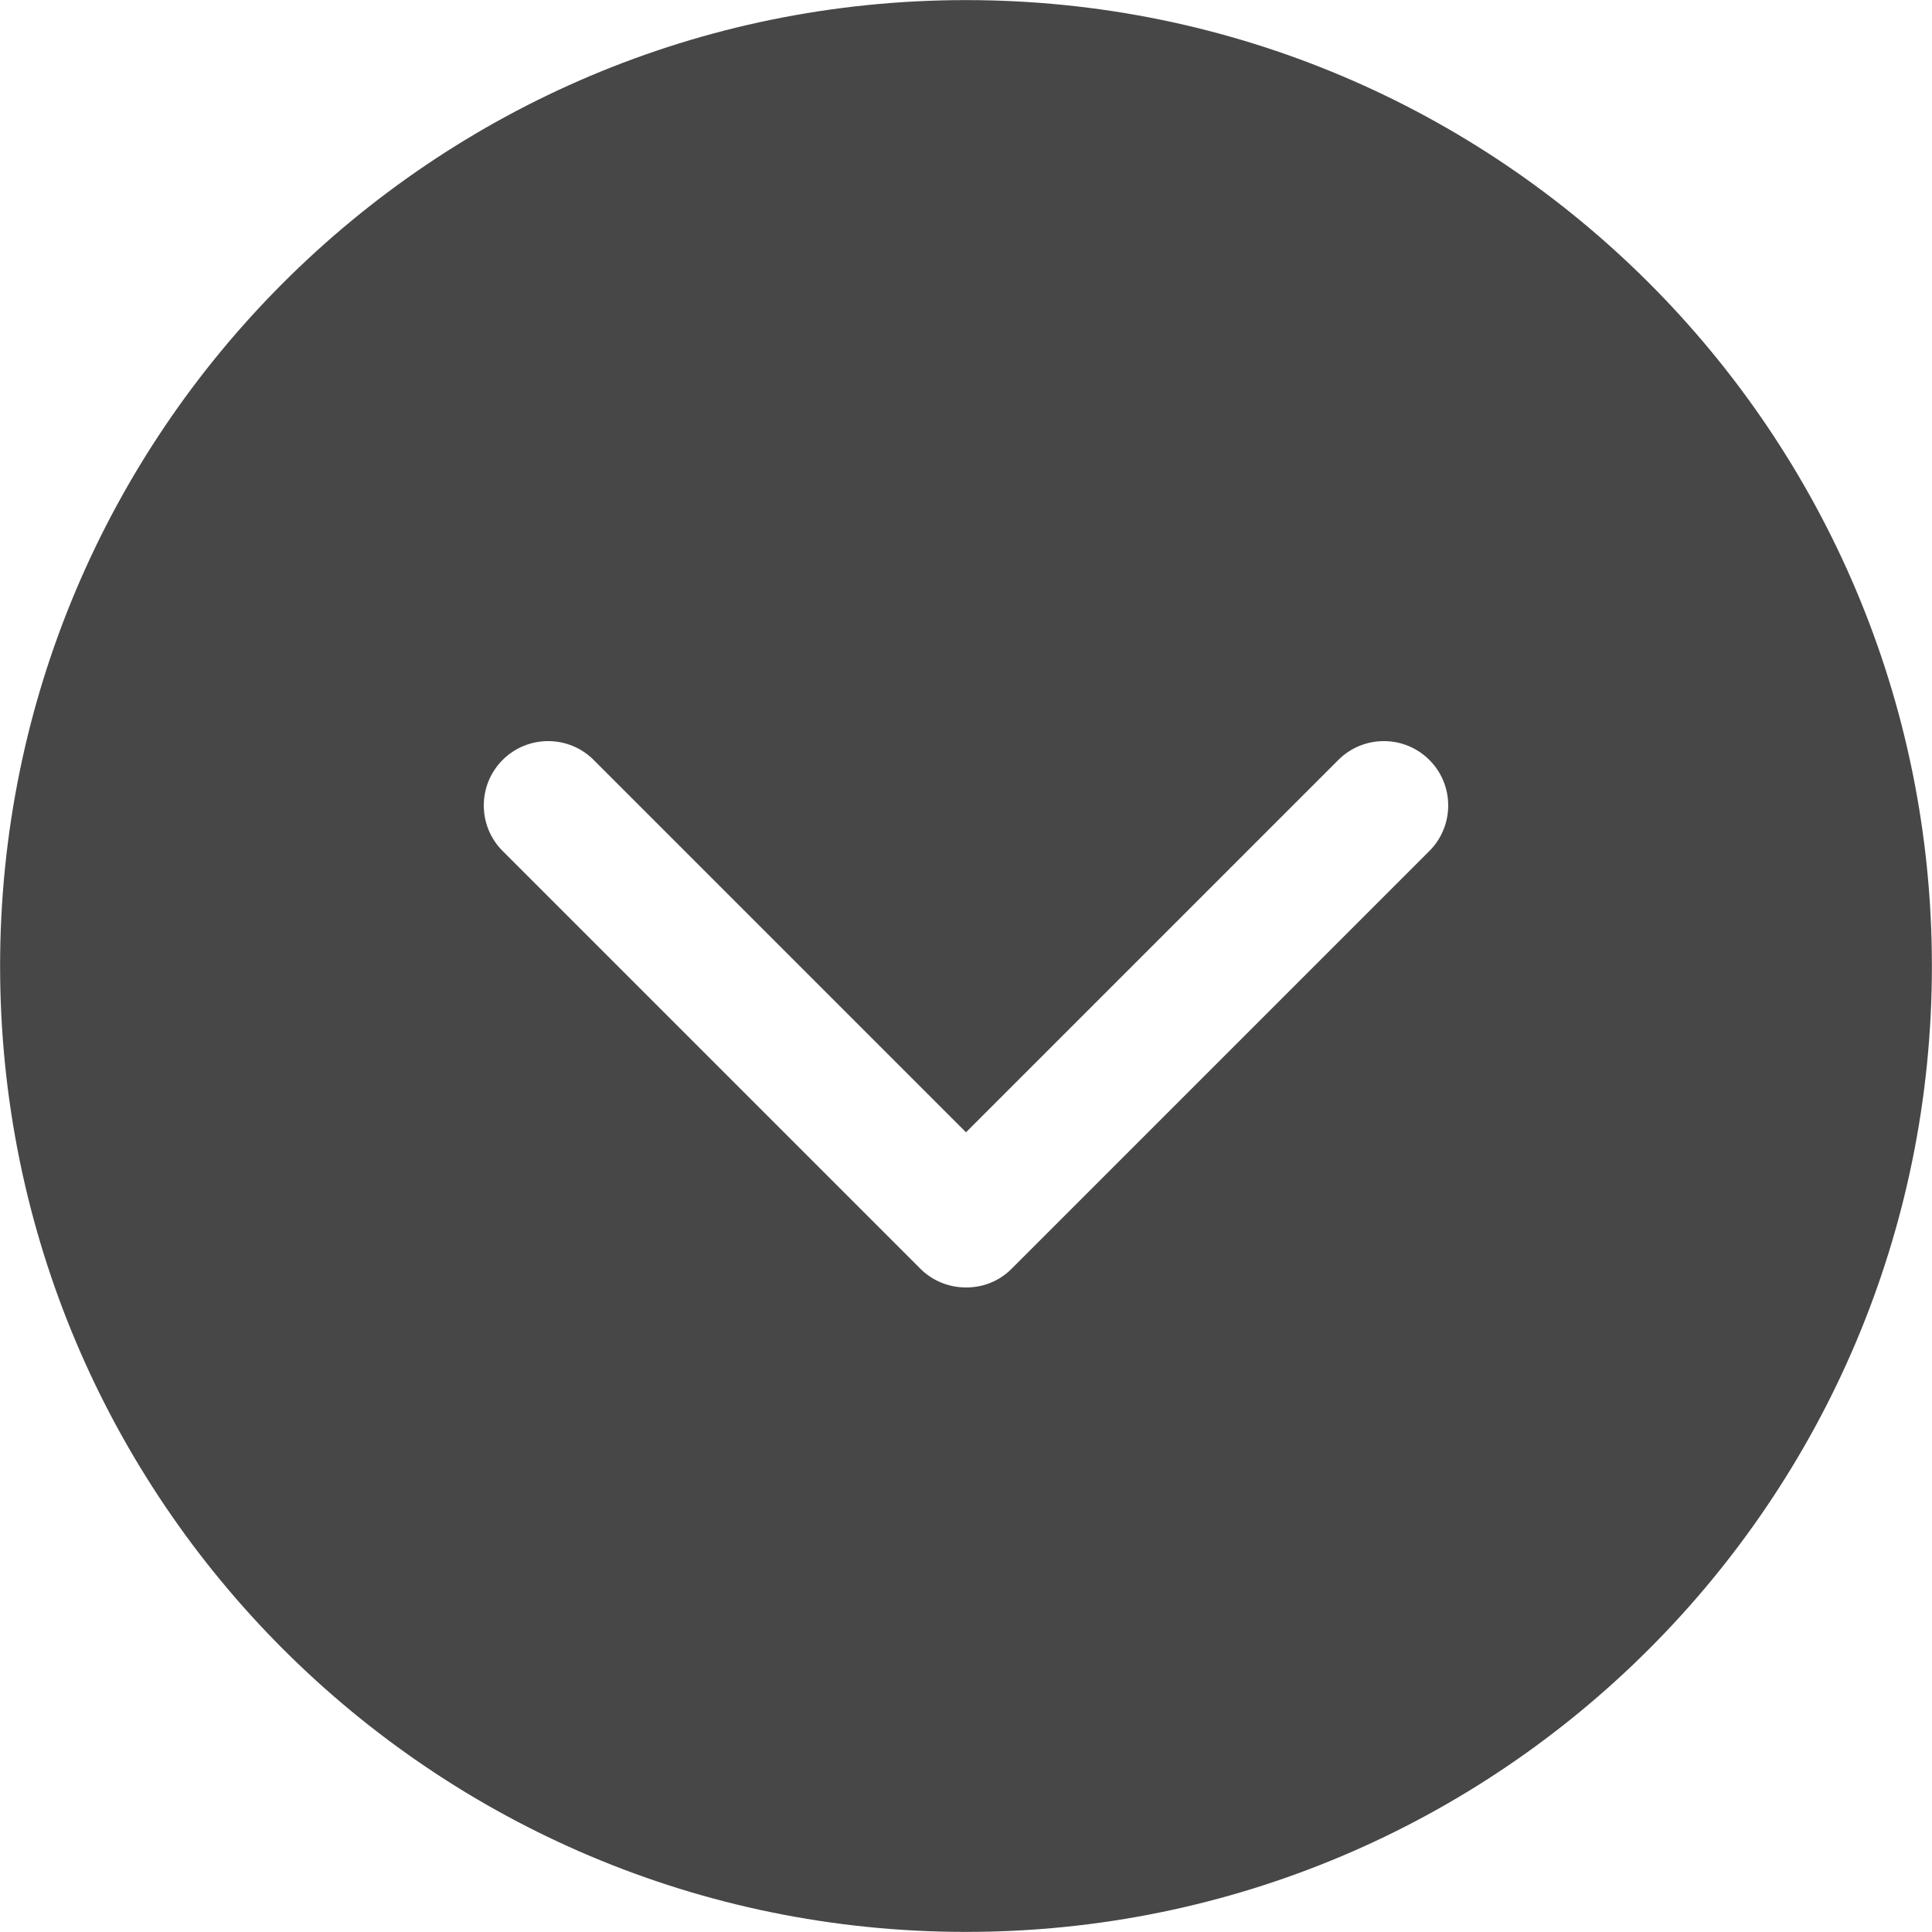
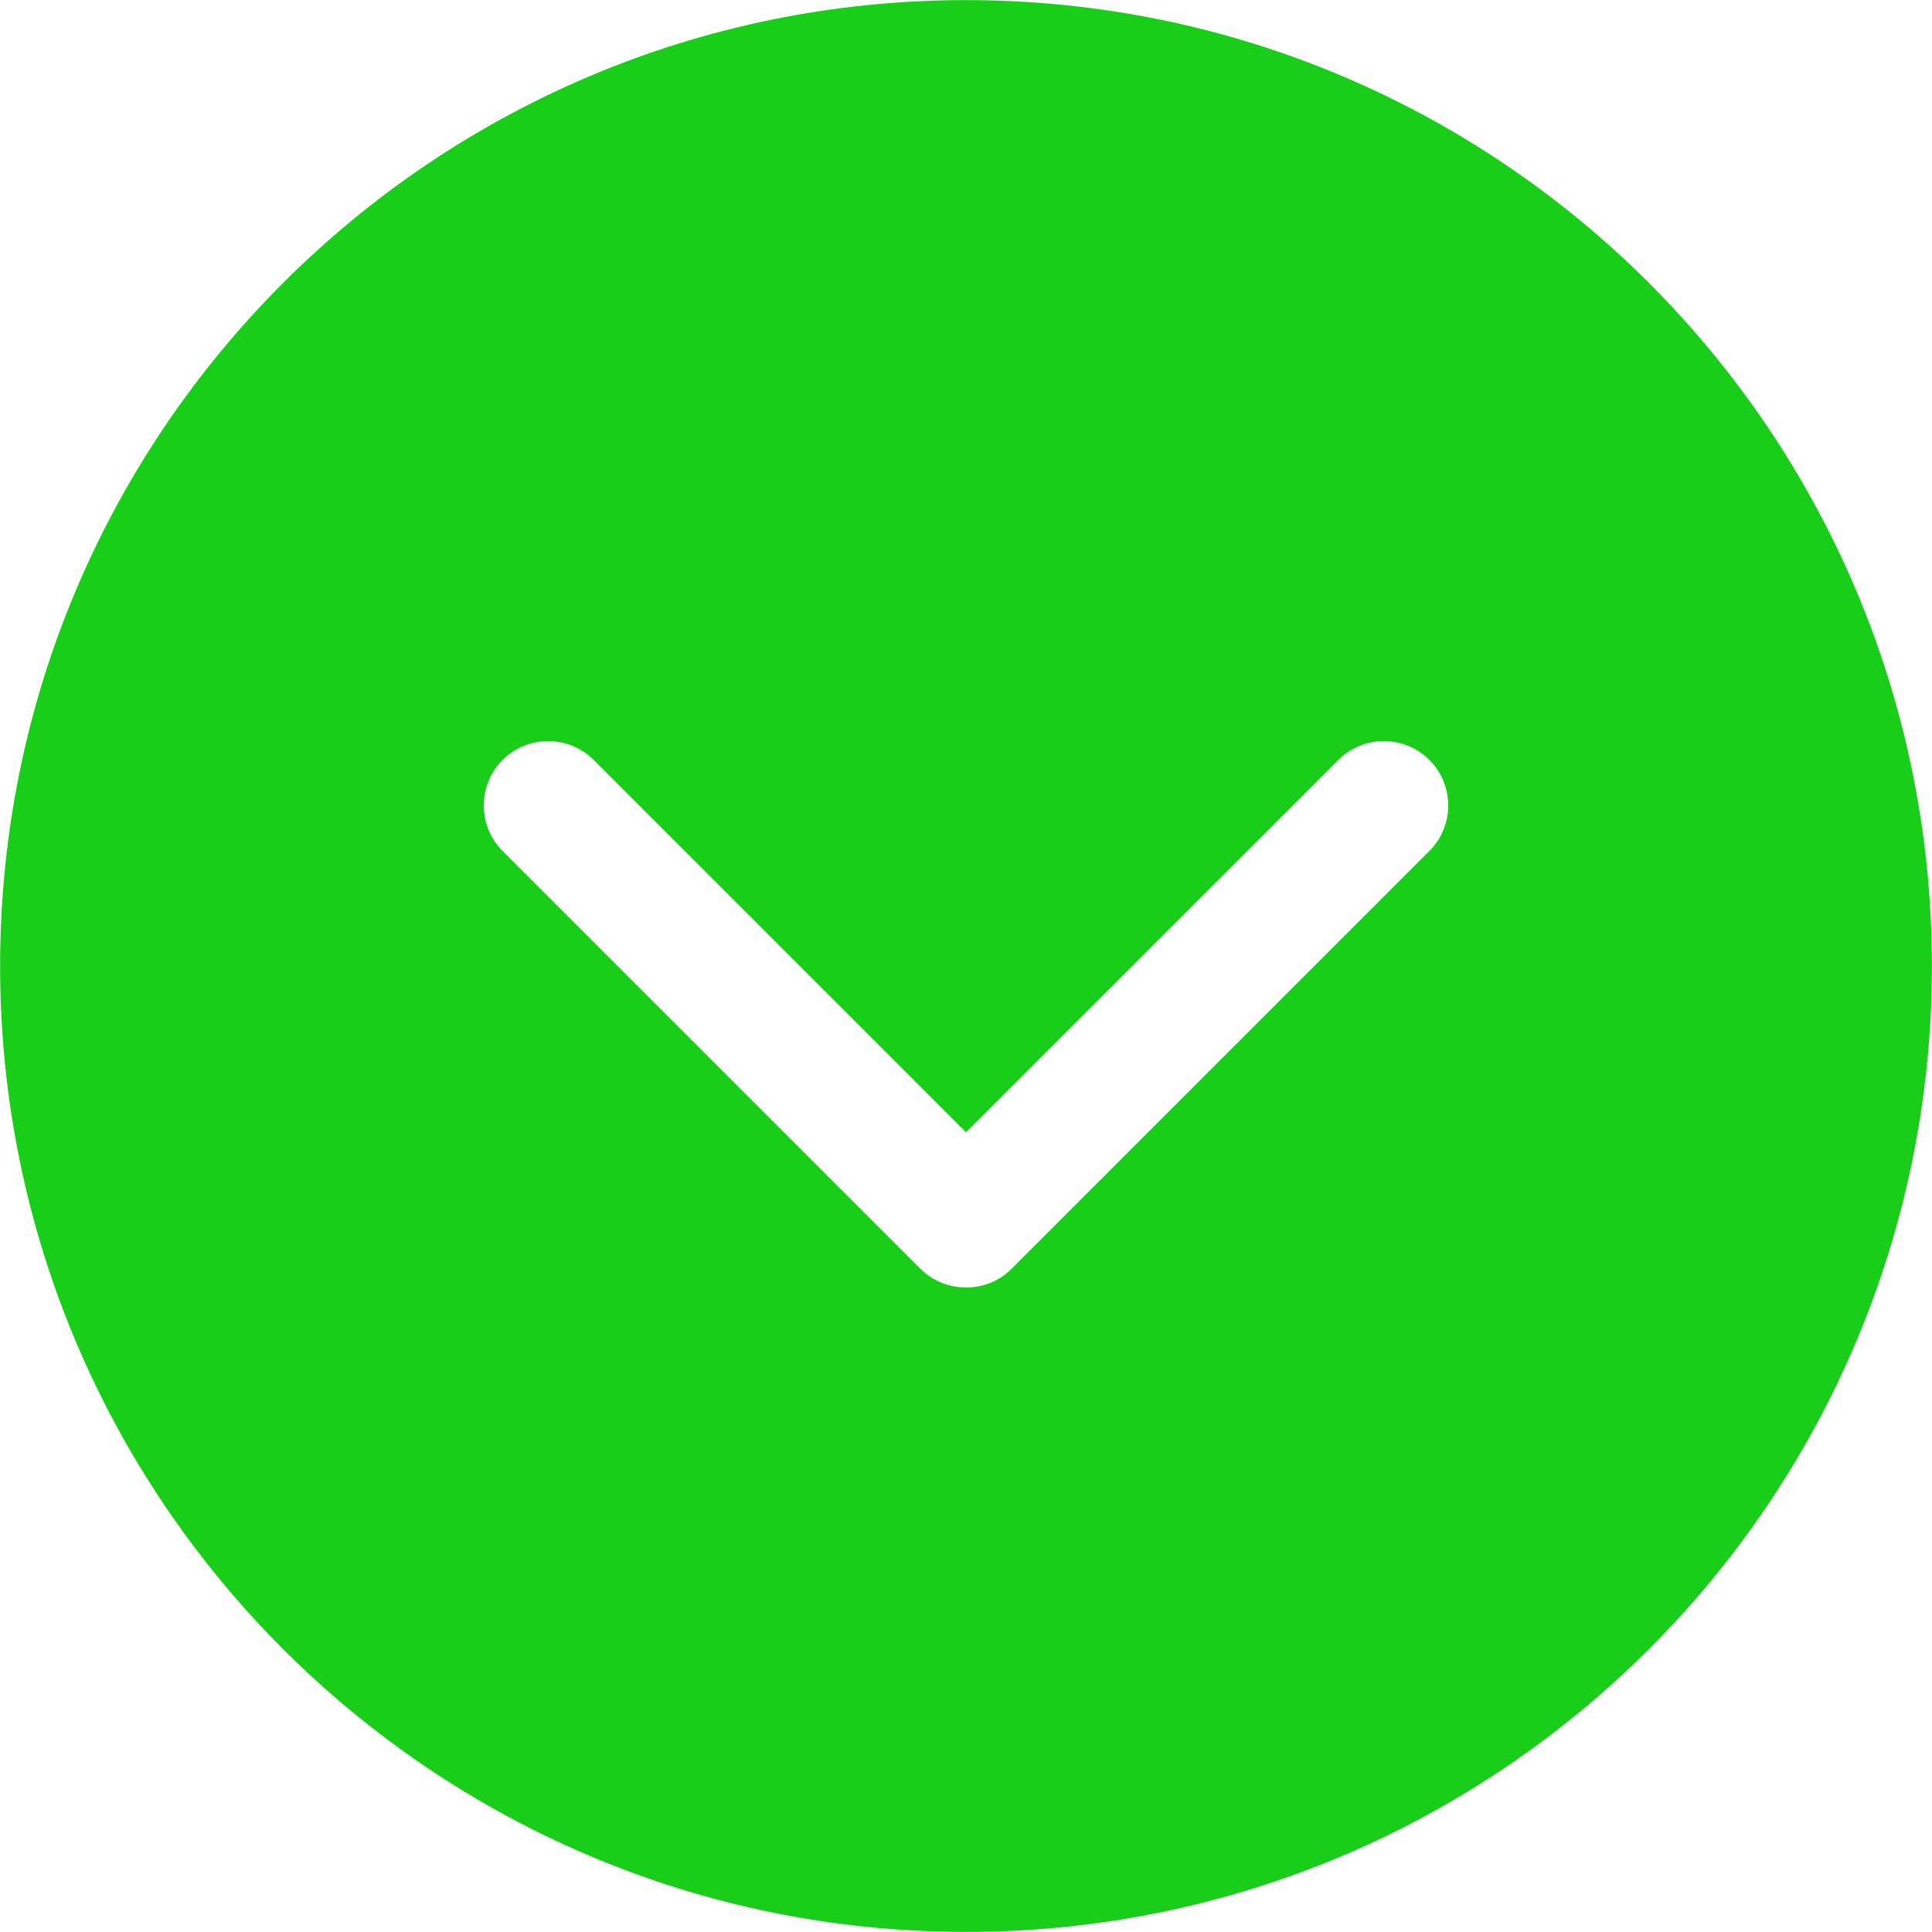
<svg xmlns="http://www.w3.org/2000/svg" version="1.1" id="Capa_1" x="0px" y="0px" viewBox="0 0 476.737 476.737" style="enable-background:new 0 0 476.737 476.737;" xml:space="preserve" width="512px" height="512px" class="">
  <g transform="matrix(0.9999 0 0 0.9999 0.0238368 0.0238368)">
    <g>
      <g>
        <g>
-           <path d="M238.369,0C106.726,0,0,106.726,0,238.369c0,131.675,106.726,238.369,238.369,238.369     c131.675,0,238.369-106.694,238.369-238.369C476.737,106.726,370.043,0,238.369,0z M352.722,209.987L249.651,313.057     c-3.146,3.178-7.246,4.672-11.283,4.64c-4.1,0-8.168-1.526-11.283-4.64L124.015,209.987c-6.198-6.198-6.198-16.273,0-22.47     c6.198-6.198,16.273-6.198,22.47,0l91.883,91.883l91.883-91.883c6.198-6.198,16.273-6.198,22.47,0     C358.92,193.714,358.92,203.789,352.722,209.987z" data-original="#090509" class="active-path" data-old_color="#4B4848" fill="#484747" />
+           <path d="M238.369,0C106.726,0,0,106.726,0,238.369c0,131.675,106.726,238.369,238.369,238.369     c131.675,0,238.369-106.694,238.369-238.369C476.737,106.726,370.043,0,238.369,0z M352.722,209.987L249.651,313.057     c-3.146,3.178-7.246,4.672-11.283,4.64c-4.1,0-8.168-1.526-11.283-4.64L124.015,209.987c-6.198-6.198-6.198-16.273,0-22.47     c6.198-6.198,16.273-6.198,22.47,0l91.883,91.883l91.883-91.883c6.198-6.198,16.273-6.198,22.47,0     C358.92,193.714,358.92,203.789,352.722,209.987z" data-original="#090509" class="active-path" data-old_color="#4B4848" fill="rgb(25, 206, 25)" />
        </g>
      </g>
    </g>
  </g>
</svg>
